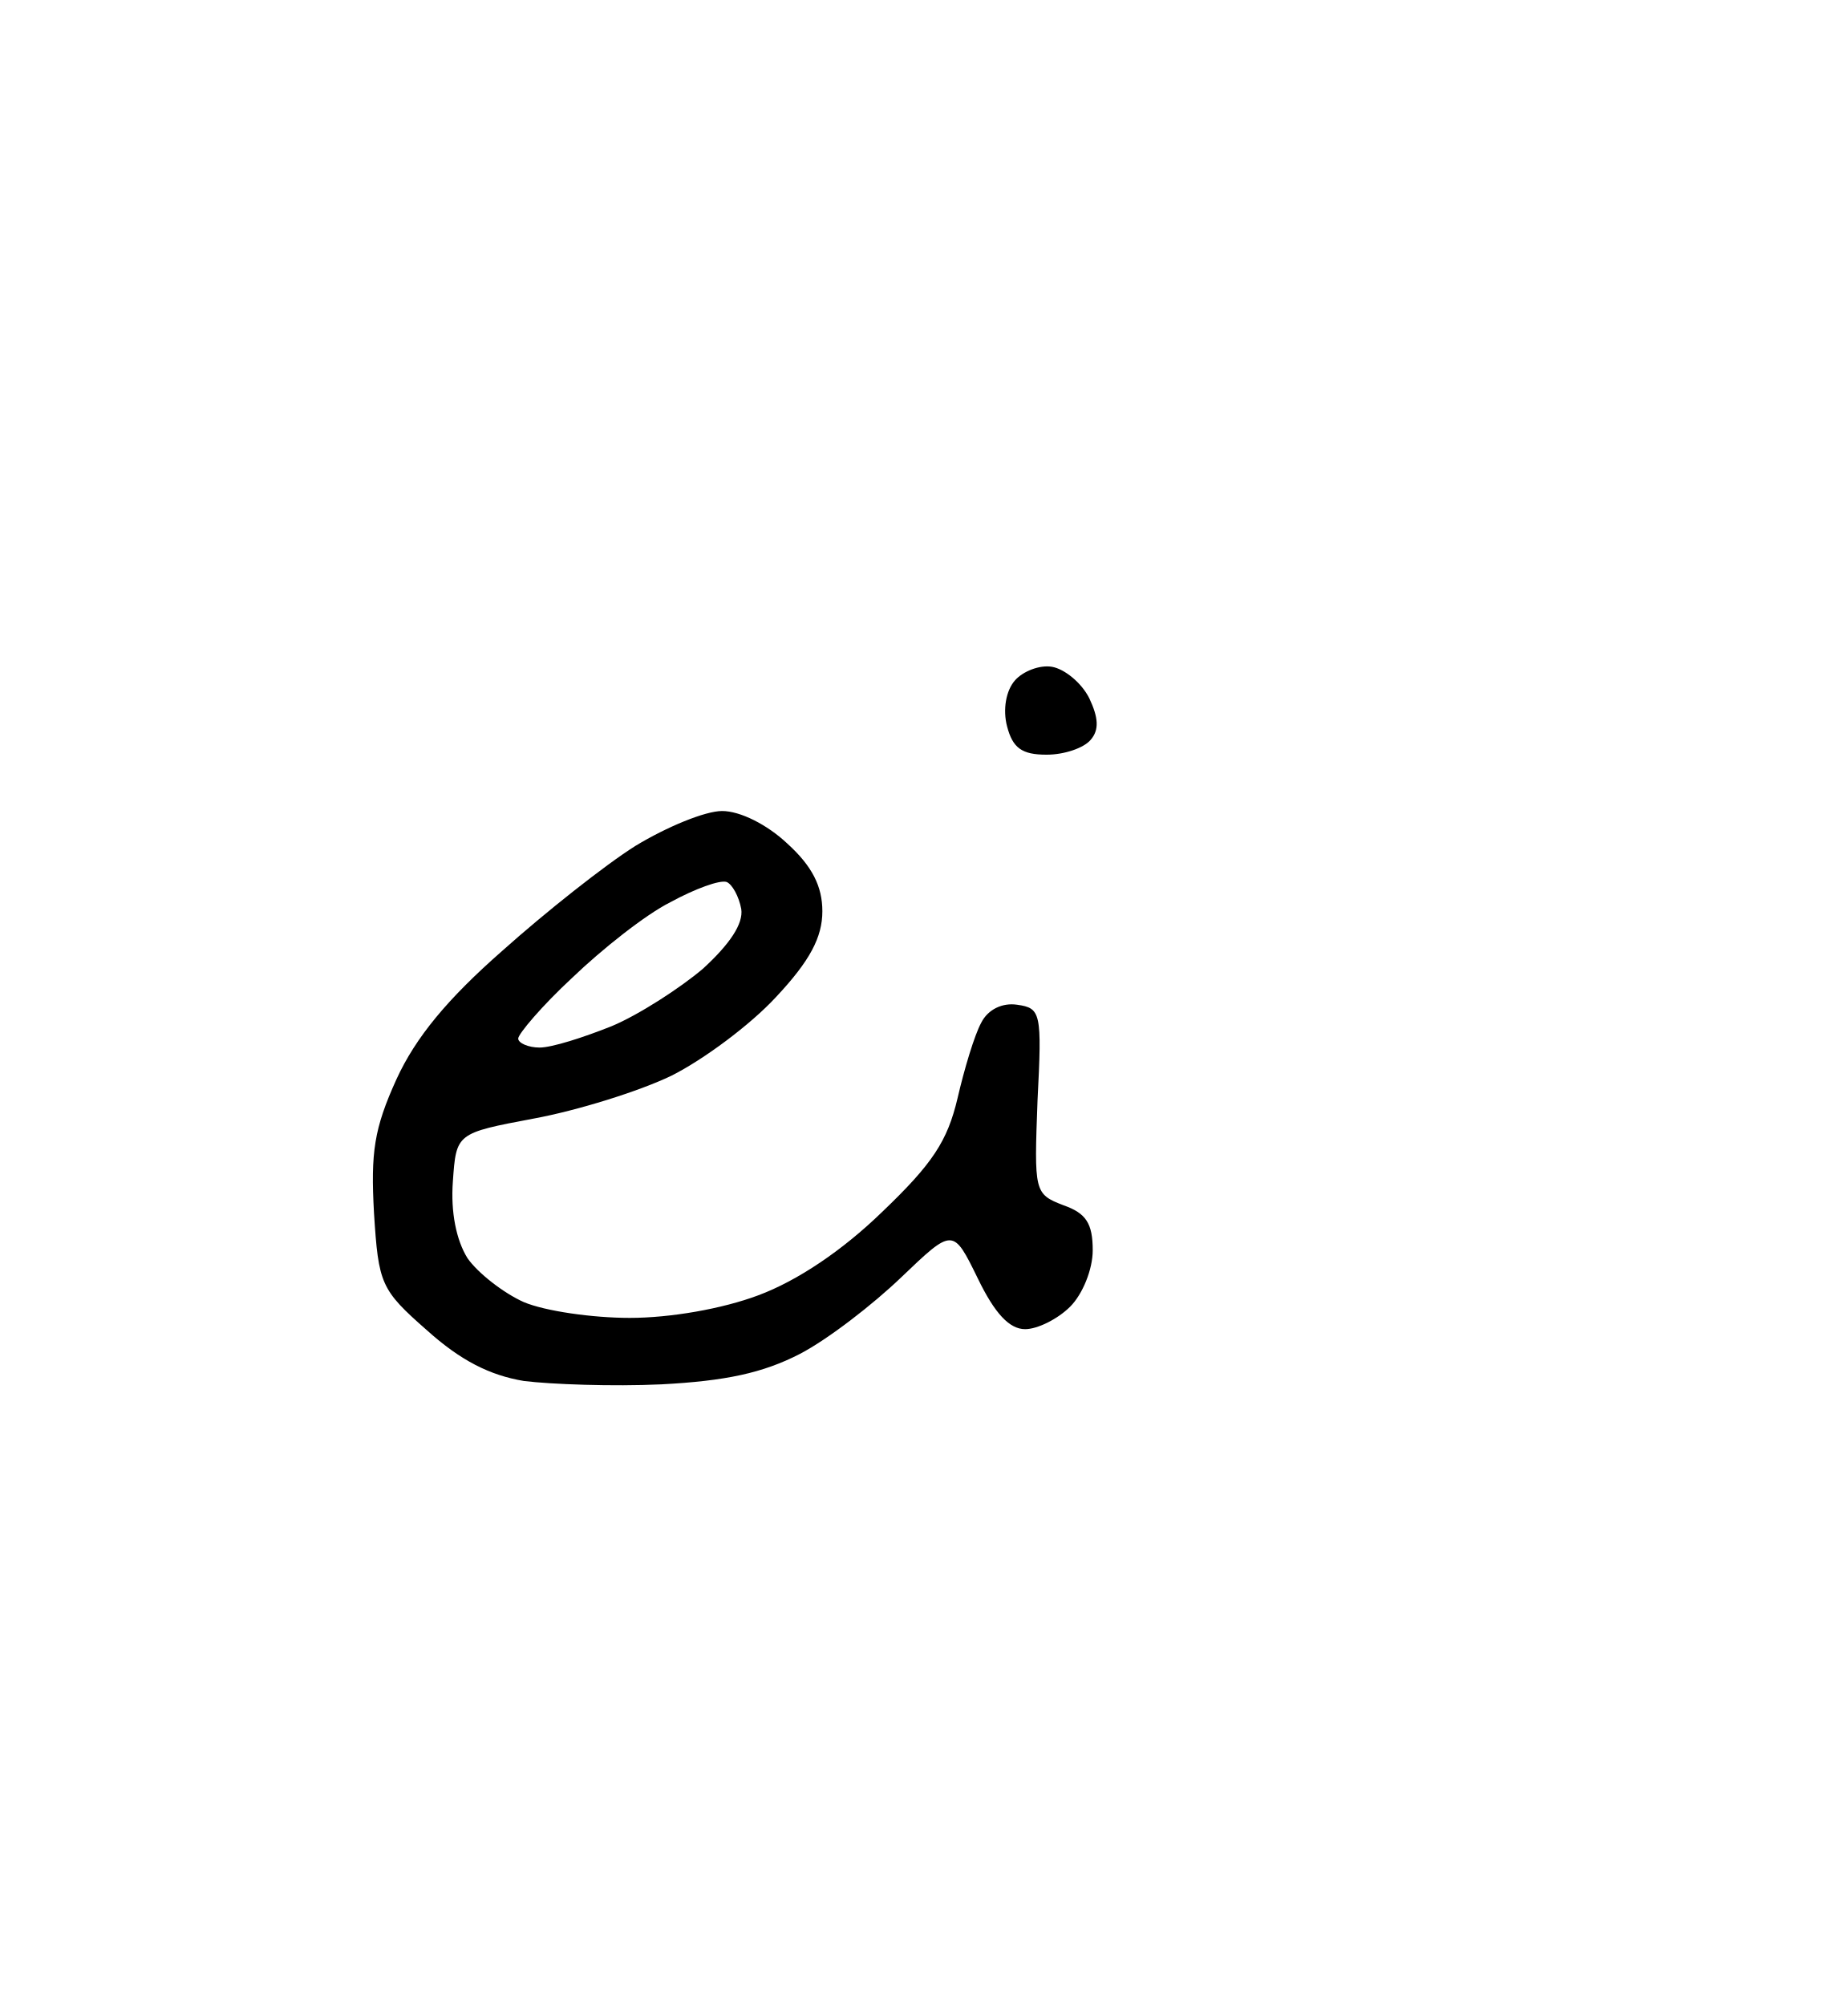
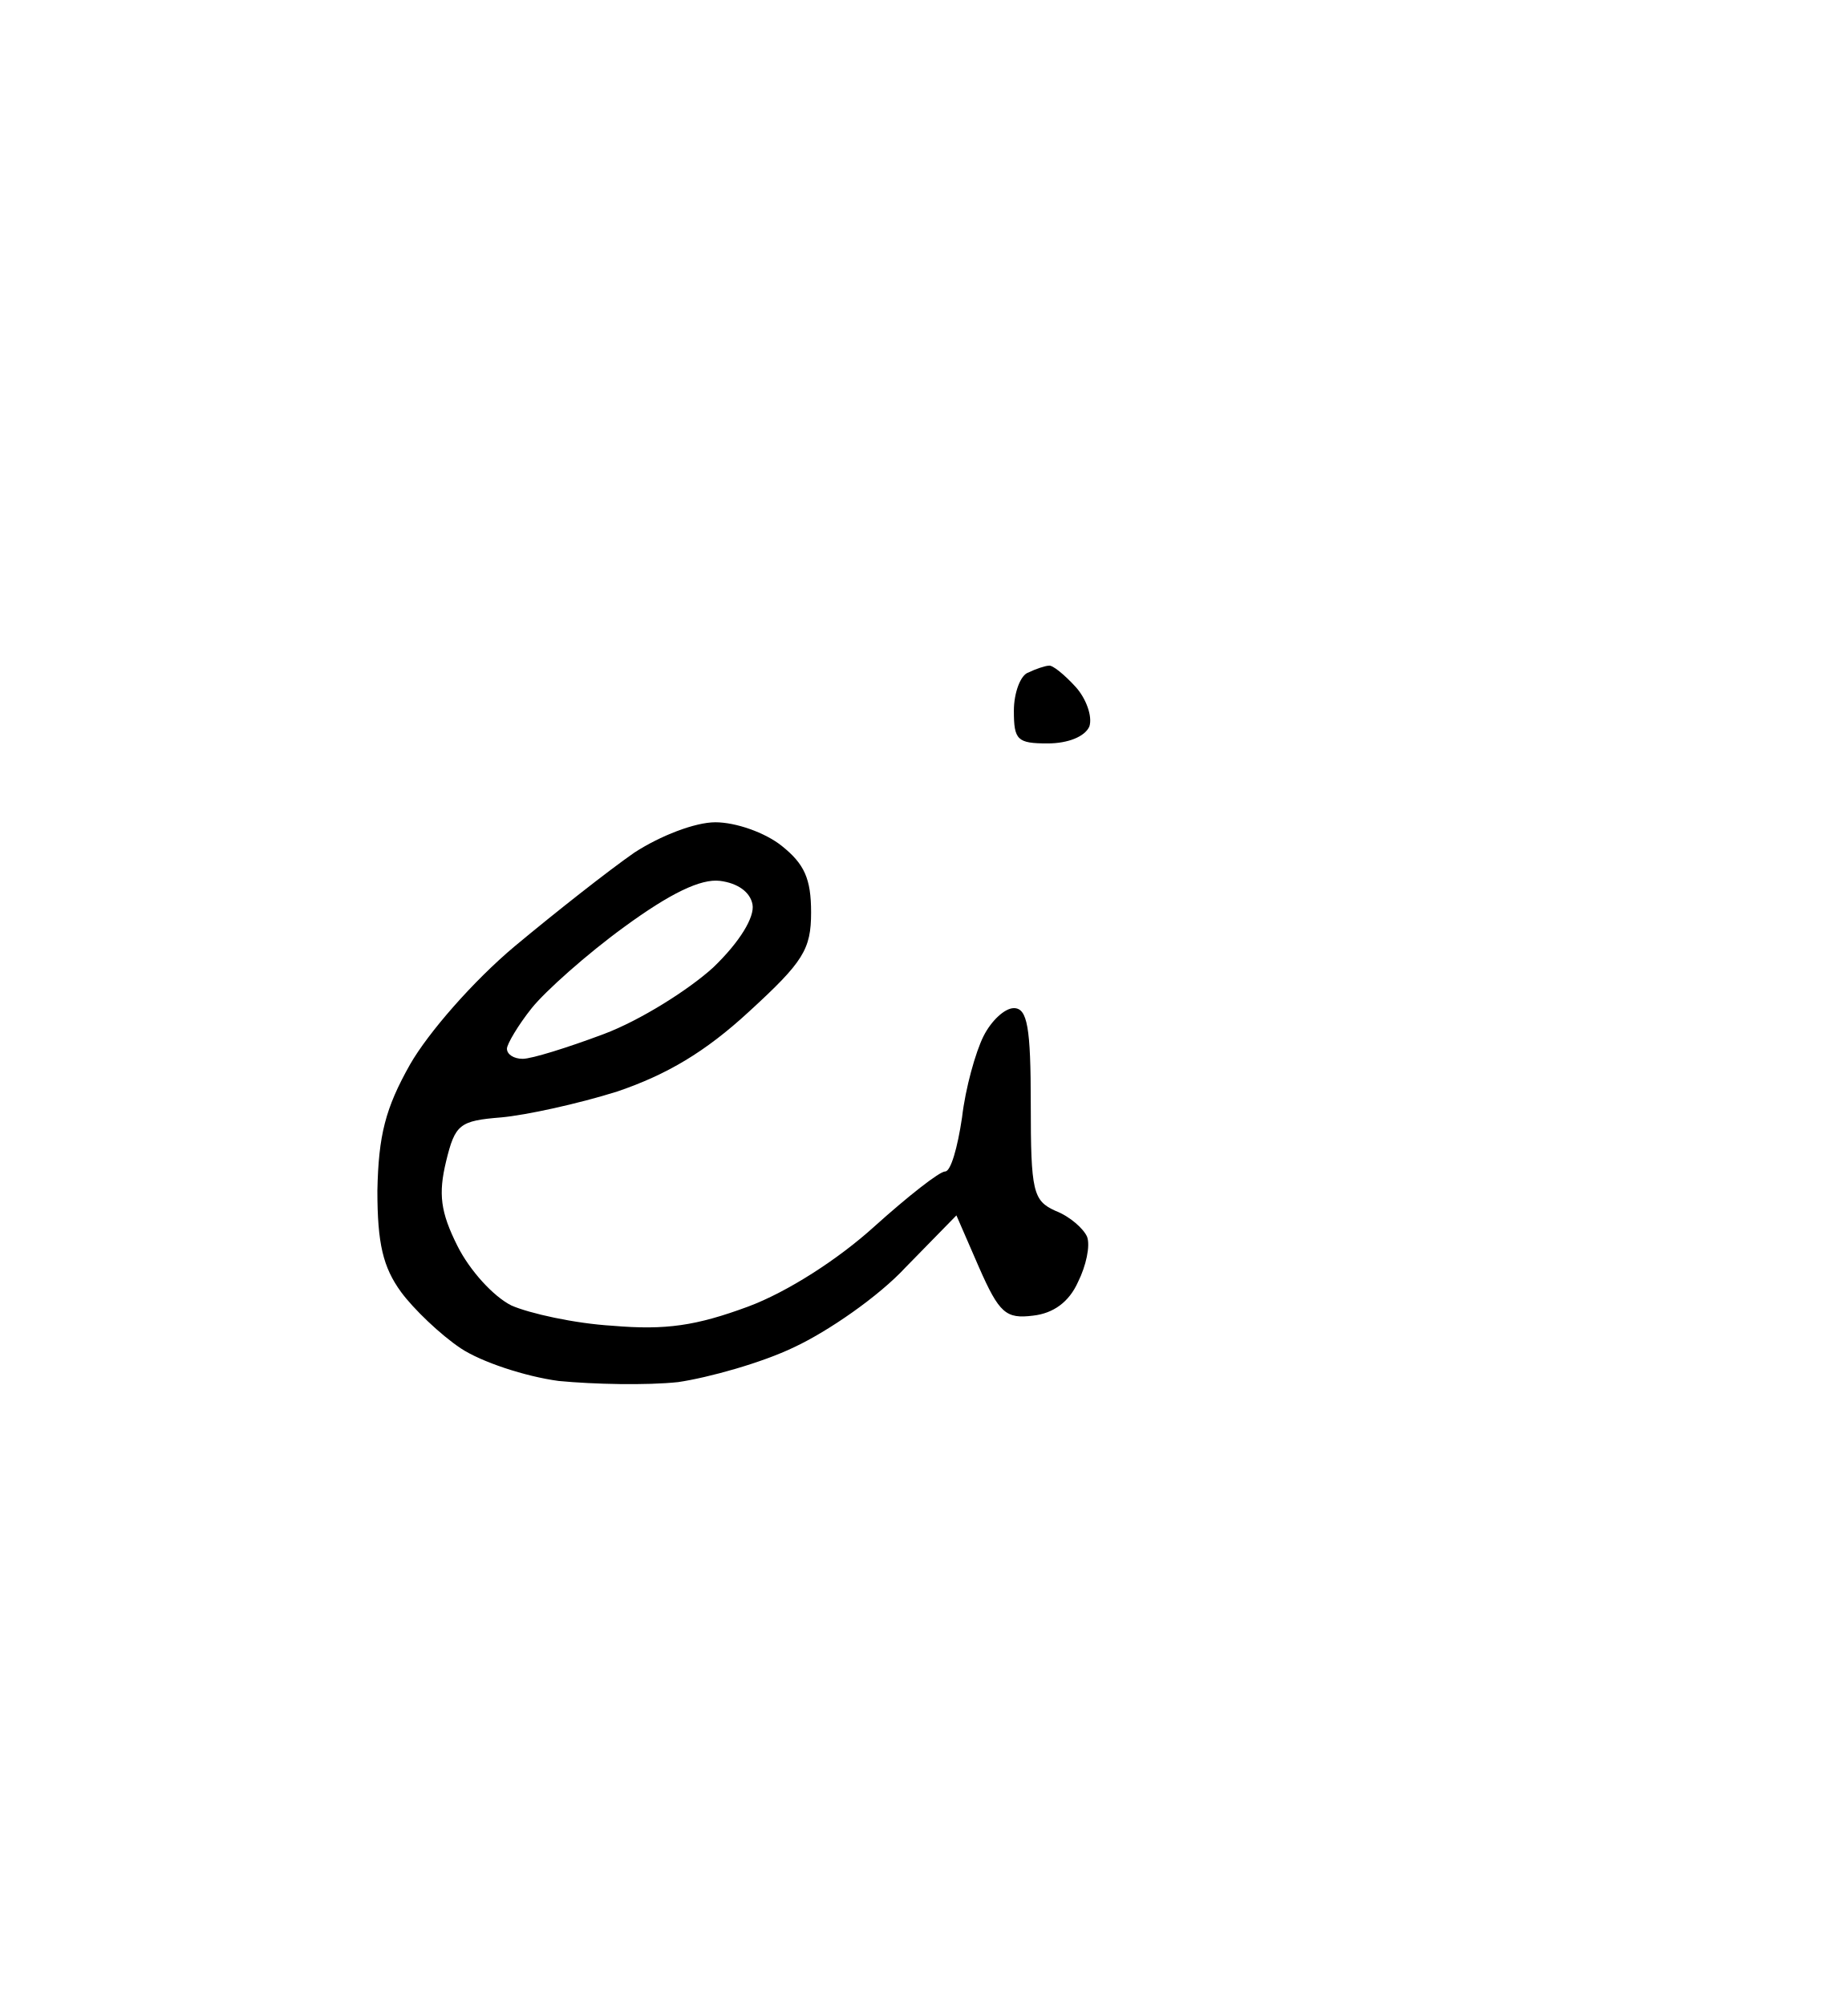
<svg xmlns="http://www.w3.org/2000/svg" version="1.0" width="164pt" height="178pt" viewBox="0 0 164 178" preserveAspectRatio="xMidYMid meet">
  <g transform="translate(0,178) scale(0.1,-0.1)" fill="#000000" stroke="none">
-     <path d="M934 1188 c-11 2 -26 -4 -33 -12 -8 -9 -11 -26 -7 -41 5 -19 13 -25 35 -25 16 0 33 6 39 13 8 9 7 20 -1 37 -7 14 -22 26 -33 28z M641 1060 c-15 0 -49 -14 -77 -31 -27 -17 -80 -59 -118 -93 -49 -43 -77 -77 -94 -114 -20 -44 -23 -65 -20 -119 4 -63 6 -68 47 -104 30 -27 56 -40 86 -45 24 -3 79 -5 122 -3 57 3 90 10 123 27 25 13 65 44 90 68 46 44 46 44 68 -1 15 -31 28 -45 42 -45 11 0 29 9 40 20 11 11 20 33 20 50 0 24 -6 33 -26 40 -26 10 -26 12 -23 93 4 78 3 82 -18 85 -13 2 -26 -4 -32 -16 -6 -11 -15 -41 -21 -67 -9 -38 -22 -58 -67 -101 -35 -34 -75 -61 -110 -74 -32 -12 -78 -20 -114 -20 -33 0 -75 6 -94 14 -18 8 -41 26 -50 39 -10 16 -15 41 -13 68 3 43 3 43 72 56 38 7 93 24 122 38 28 14 70 45 93 70 30 32 41 53 41 76 0 22 -9 40 -31 60 -18 17 -42 29 -58 29z m4 -63 c5 -2 11 -13 13 -24 2 -13 -10 -31 -34 -53 -20 -17 -57 -41 -81 -51 -25 -10 -53 -19 -64 -19 -10 0 -19 4 -19 8 0 4 21 29 48 54 26 25 65 56 87 67 22 12 44 20 50 18z" />
+     <path d="M931 1189 c-3 0 -12 -3 -18 -6 -7 -2 -13 -18 -13 -34 0 -26 3 -29 30 -29 18 0 33 6 37 15 3 9 -3 25 -12 35 -10 11 -21 20 -24 19z M635 1050 c-18 0 -49 -12 -72 -27 -23 -16 -70 -53 -106 -83 -37 -31 -77 -77 -93 -105 -22 -39 -28 -63 -29 -112 0 -47 5 -68 21 -90 11 -15 35 -38 53 -50 18 -12 57 -25 87 -29 31 -3 78 -4 106 -1 27 4 74 17 103 31 30 14 75 45 99 71 l45 46 20 -46 c18 -41 24 -46 48 -43 18 2 32 12 40 30 7 14 11 32 8 40 -3 7 -15 18 -28 23 -20 9 -22 17 -22 95 0 68 -3 85 -15 85 -8 0 -20 -11 -27 -25 -7 -14 -16 -46 -19 -72 -4 -27 -10 -48 -15 -48 -5 0 -33 -22 -63 -49 -32 -29 -77 -58 -112 -71 -46 -17 -73 -21 -120 -17 -34 2 -74 11 -90 18 -16 8 -37 31 -48 53 -15 30 -17 46 -10 75 8 33 12 36 49 39 22 2 68 12 103 23 44 15 78 35 117 71 48 44 55 55 55 88 0 30 -6 43 -26 59 -15 12 -41 21 -59 21z m4 -52 c16 -2 27 -10 29 -21 2 -11 -11 -33 -35 -56 -22 -20 -65 -47 -97 -59 -32 -12 -64 -22 -72 -22 -8 0 -14 4 -14 9 0 4 10 21 22 36 12 15 49 48 82 72 41 30 68 43 85 41z" />
  </g>
</svg>
